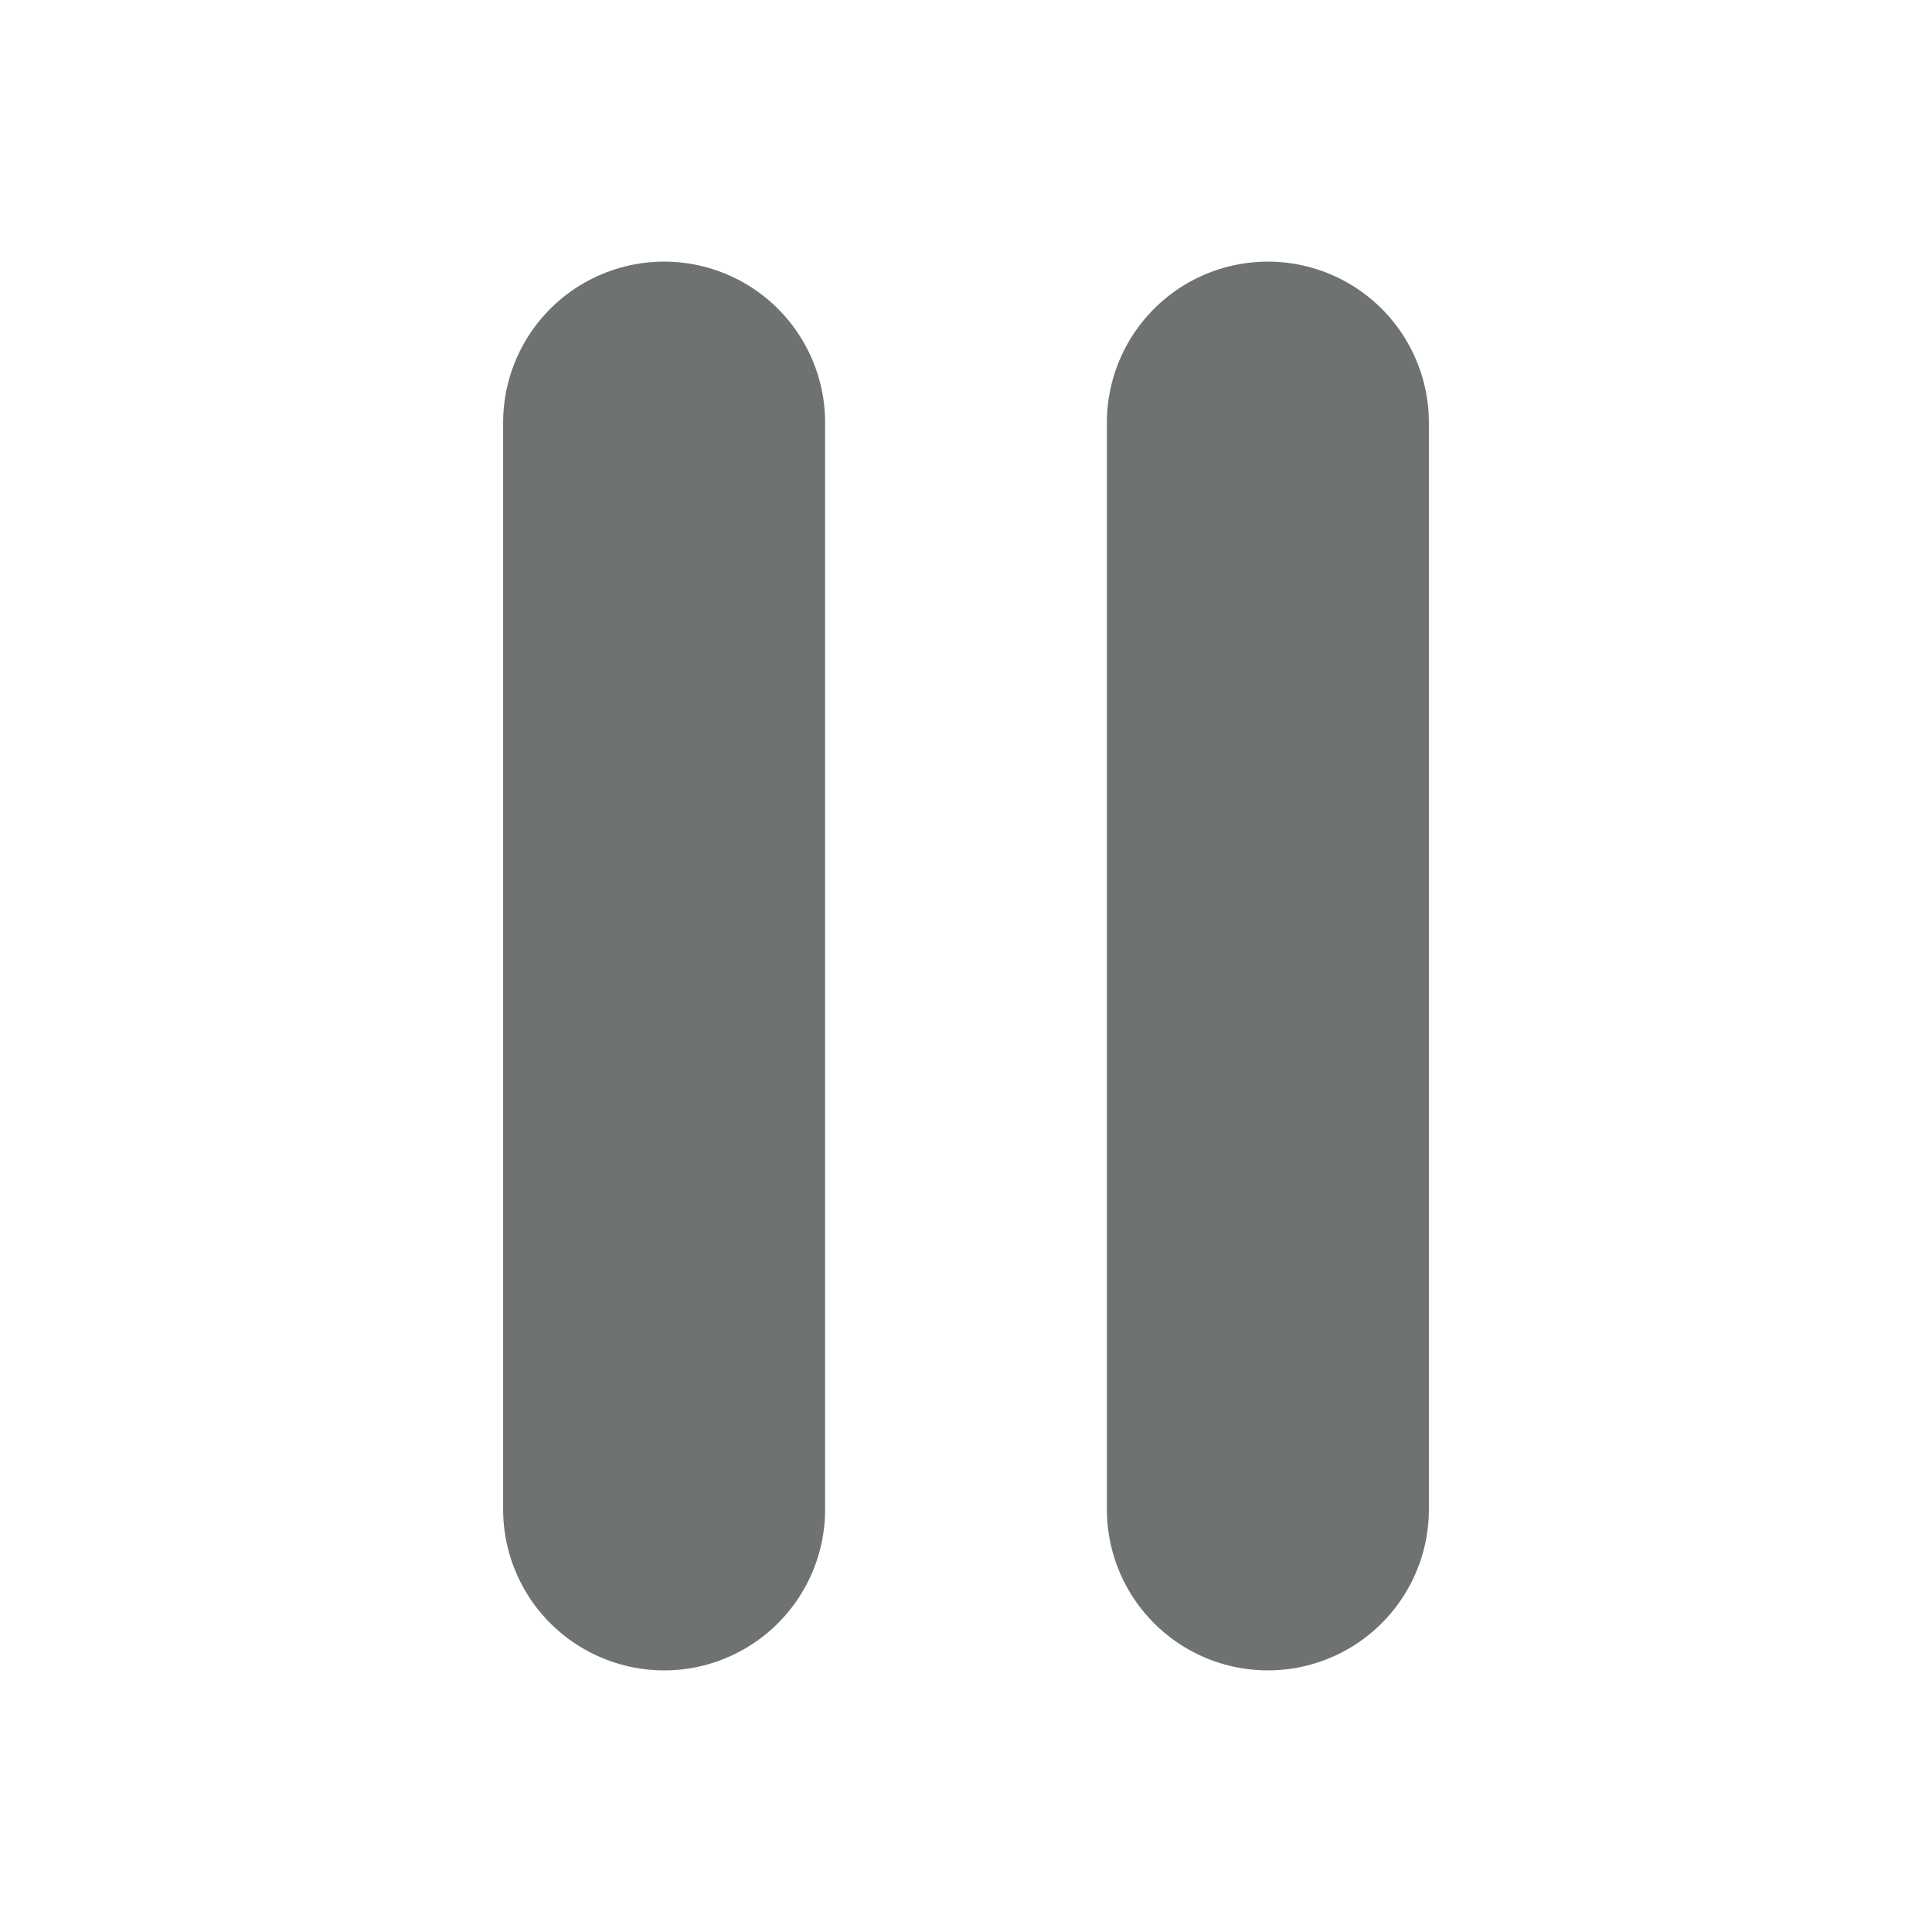
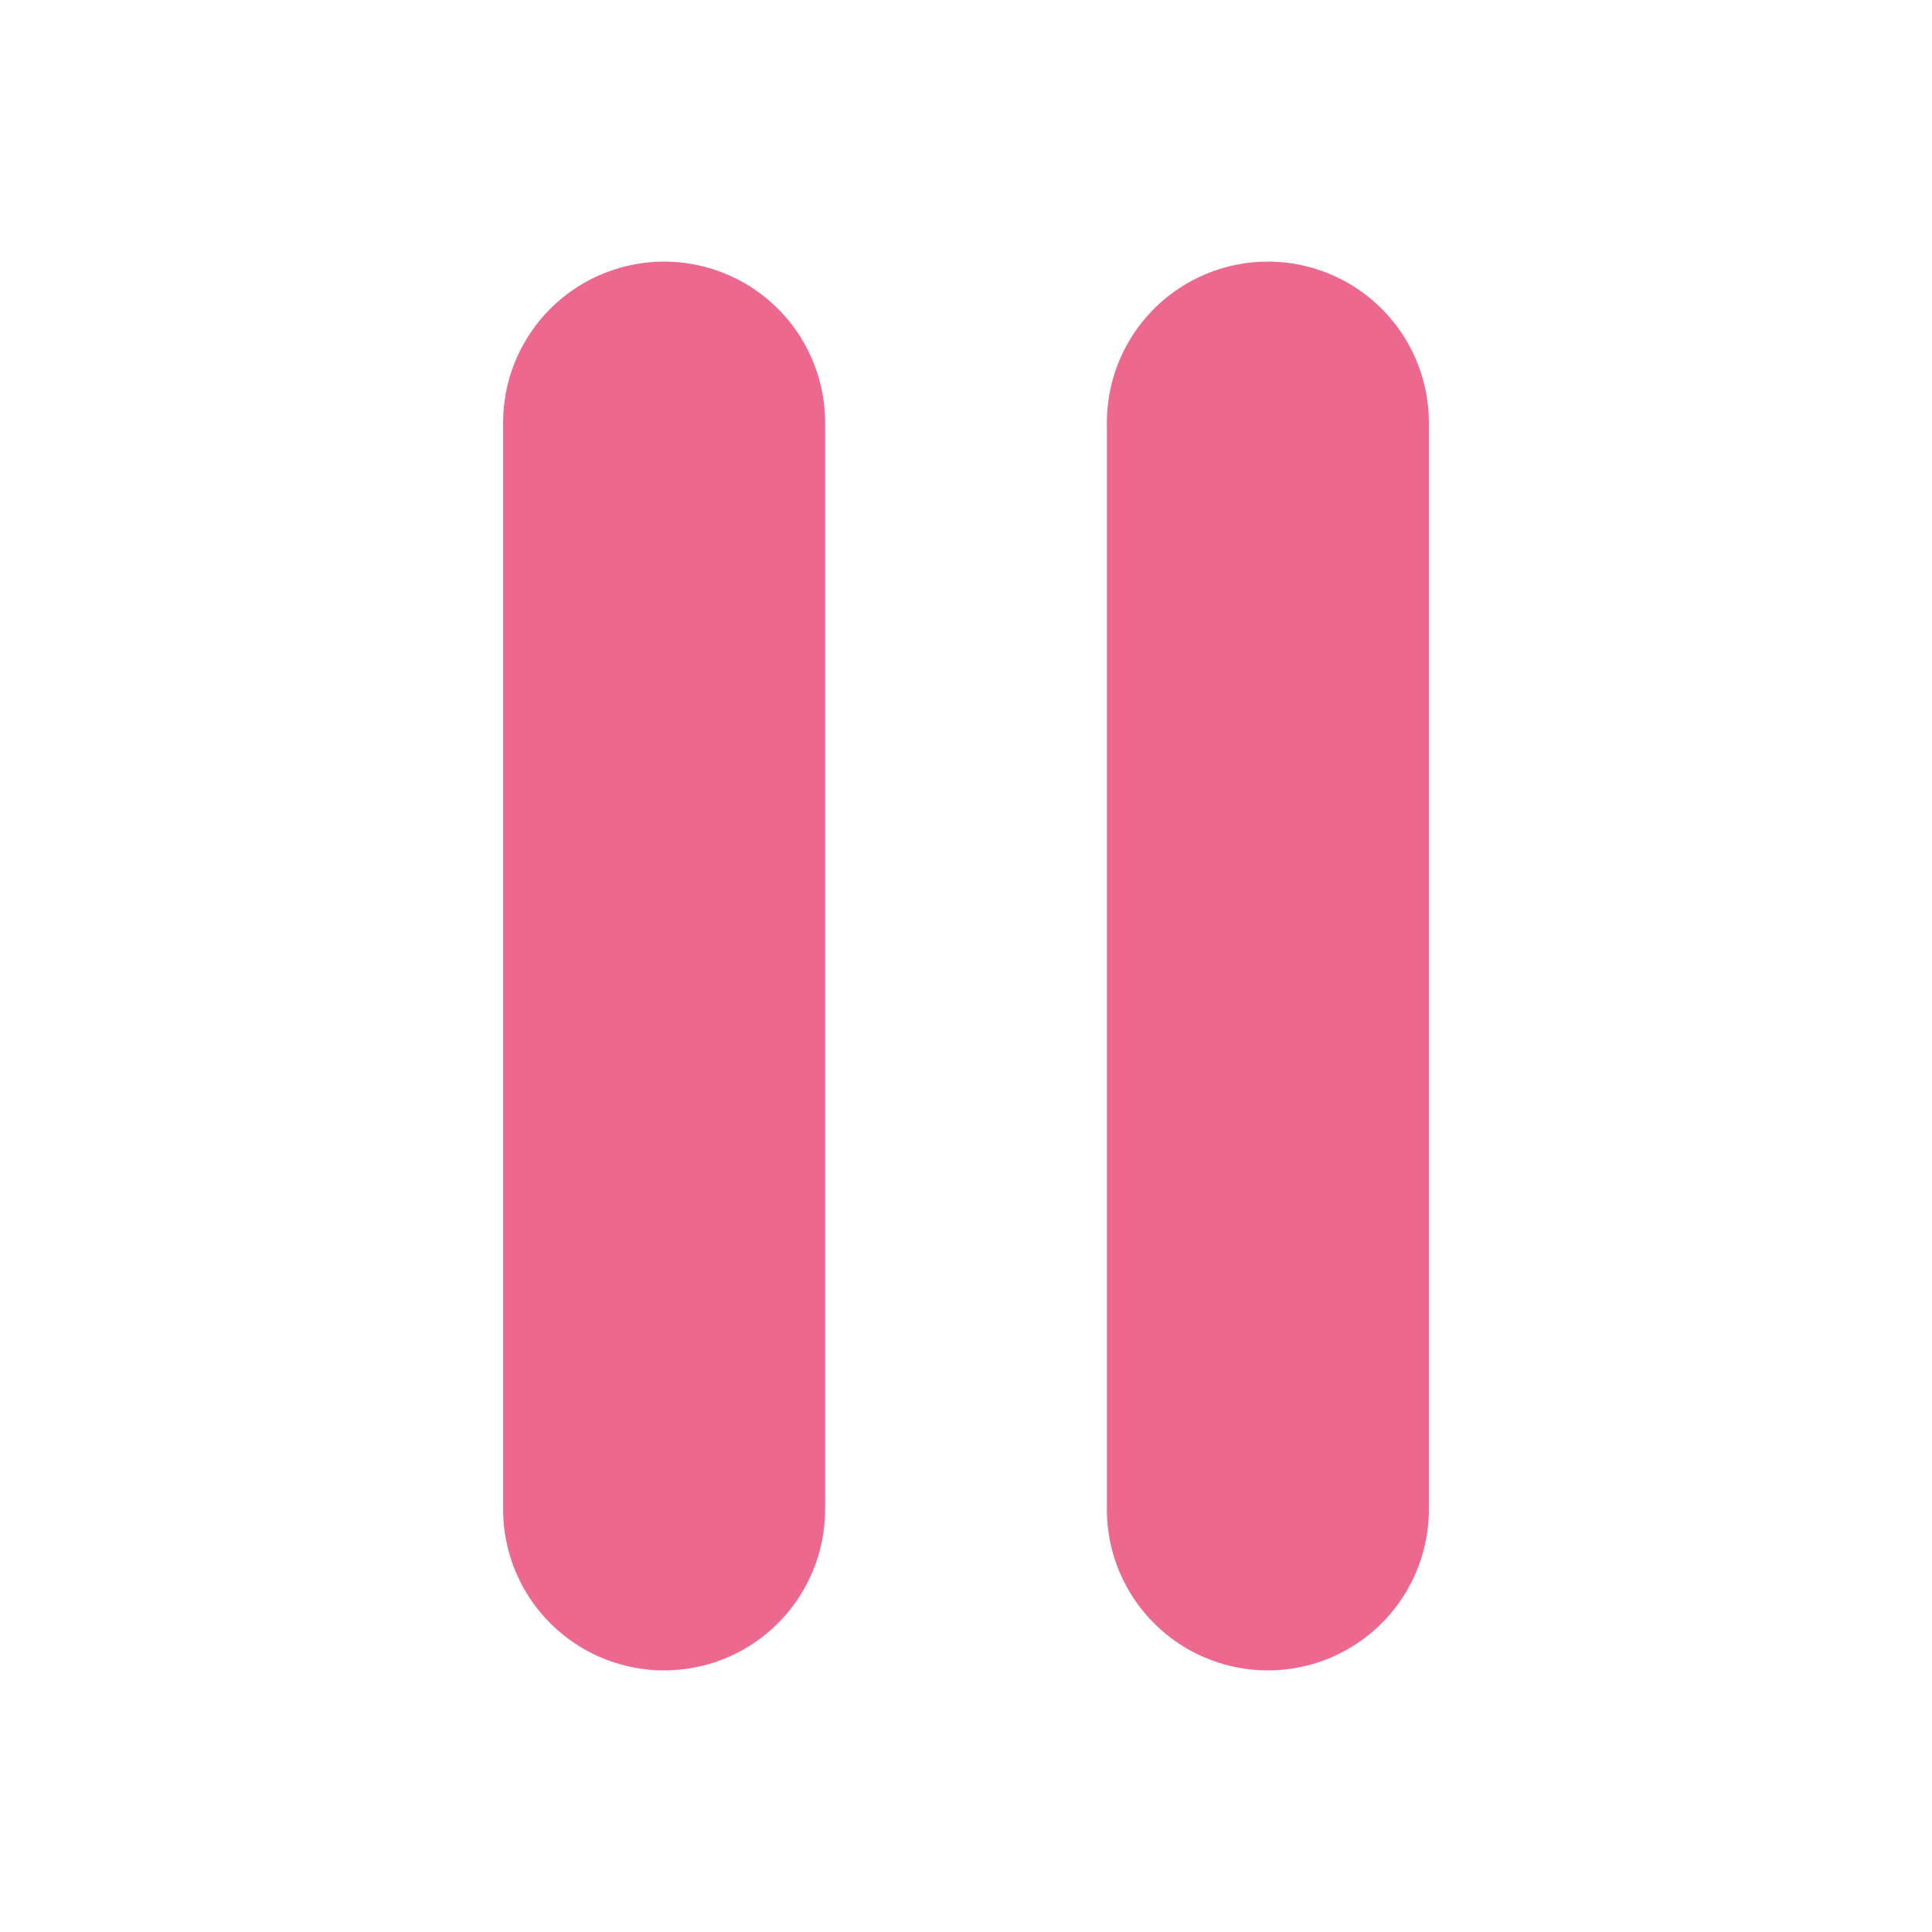
- <svg xmlns="http://www.w3.org/2000/svg" fill="none" viewBox="0 0 24 24" stroke-width="4" stroke="#6f736f" width="24" height="24">
+ <svg xmlns="http://www.w3.org/2000/svg" fill="none" viewBox="0 0 24 24" stroke-width="4" stroke="#EC688E" width="24" height="24">
  <path stroke-linecap="round" stroke-linejoin="round" d="M15.75 5.25v13.5m-7.5-13.5v13.5" />
</svg>
